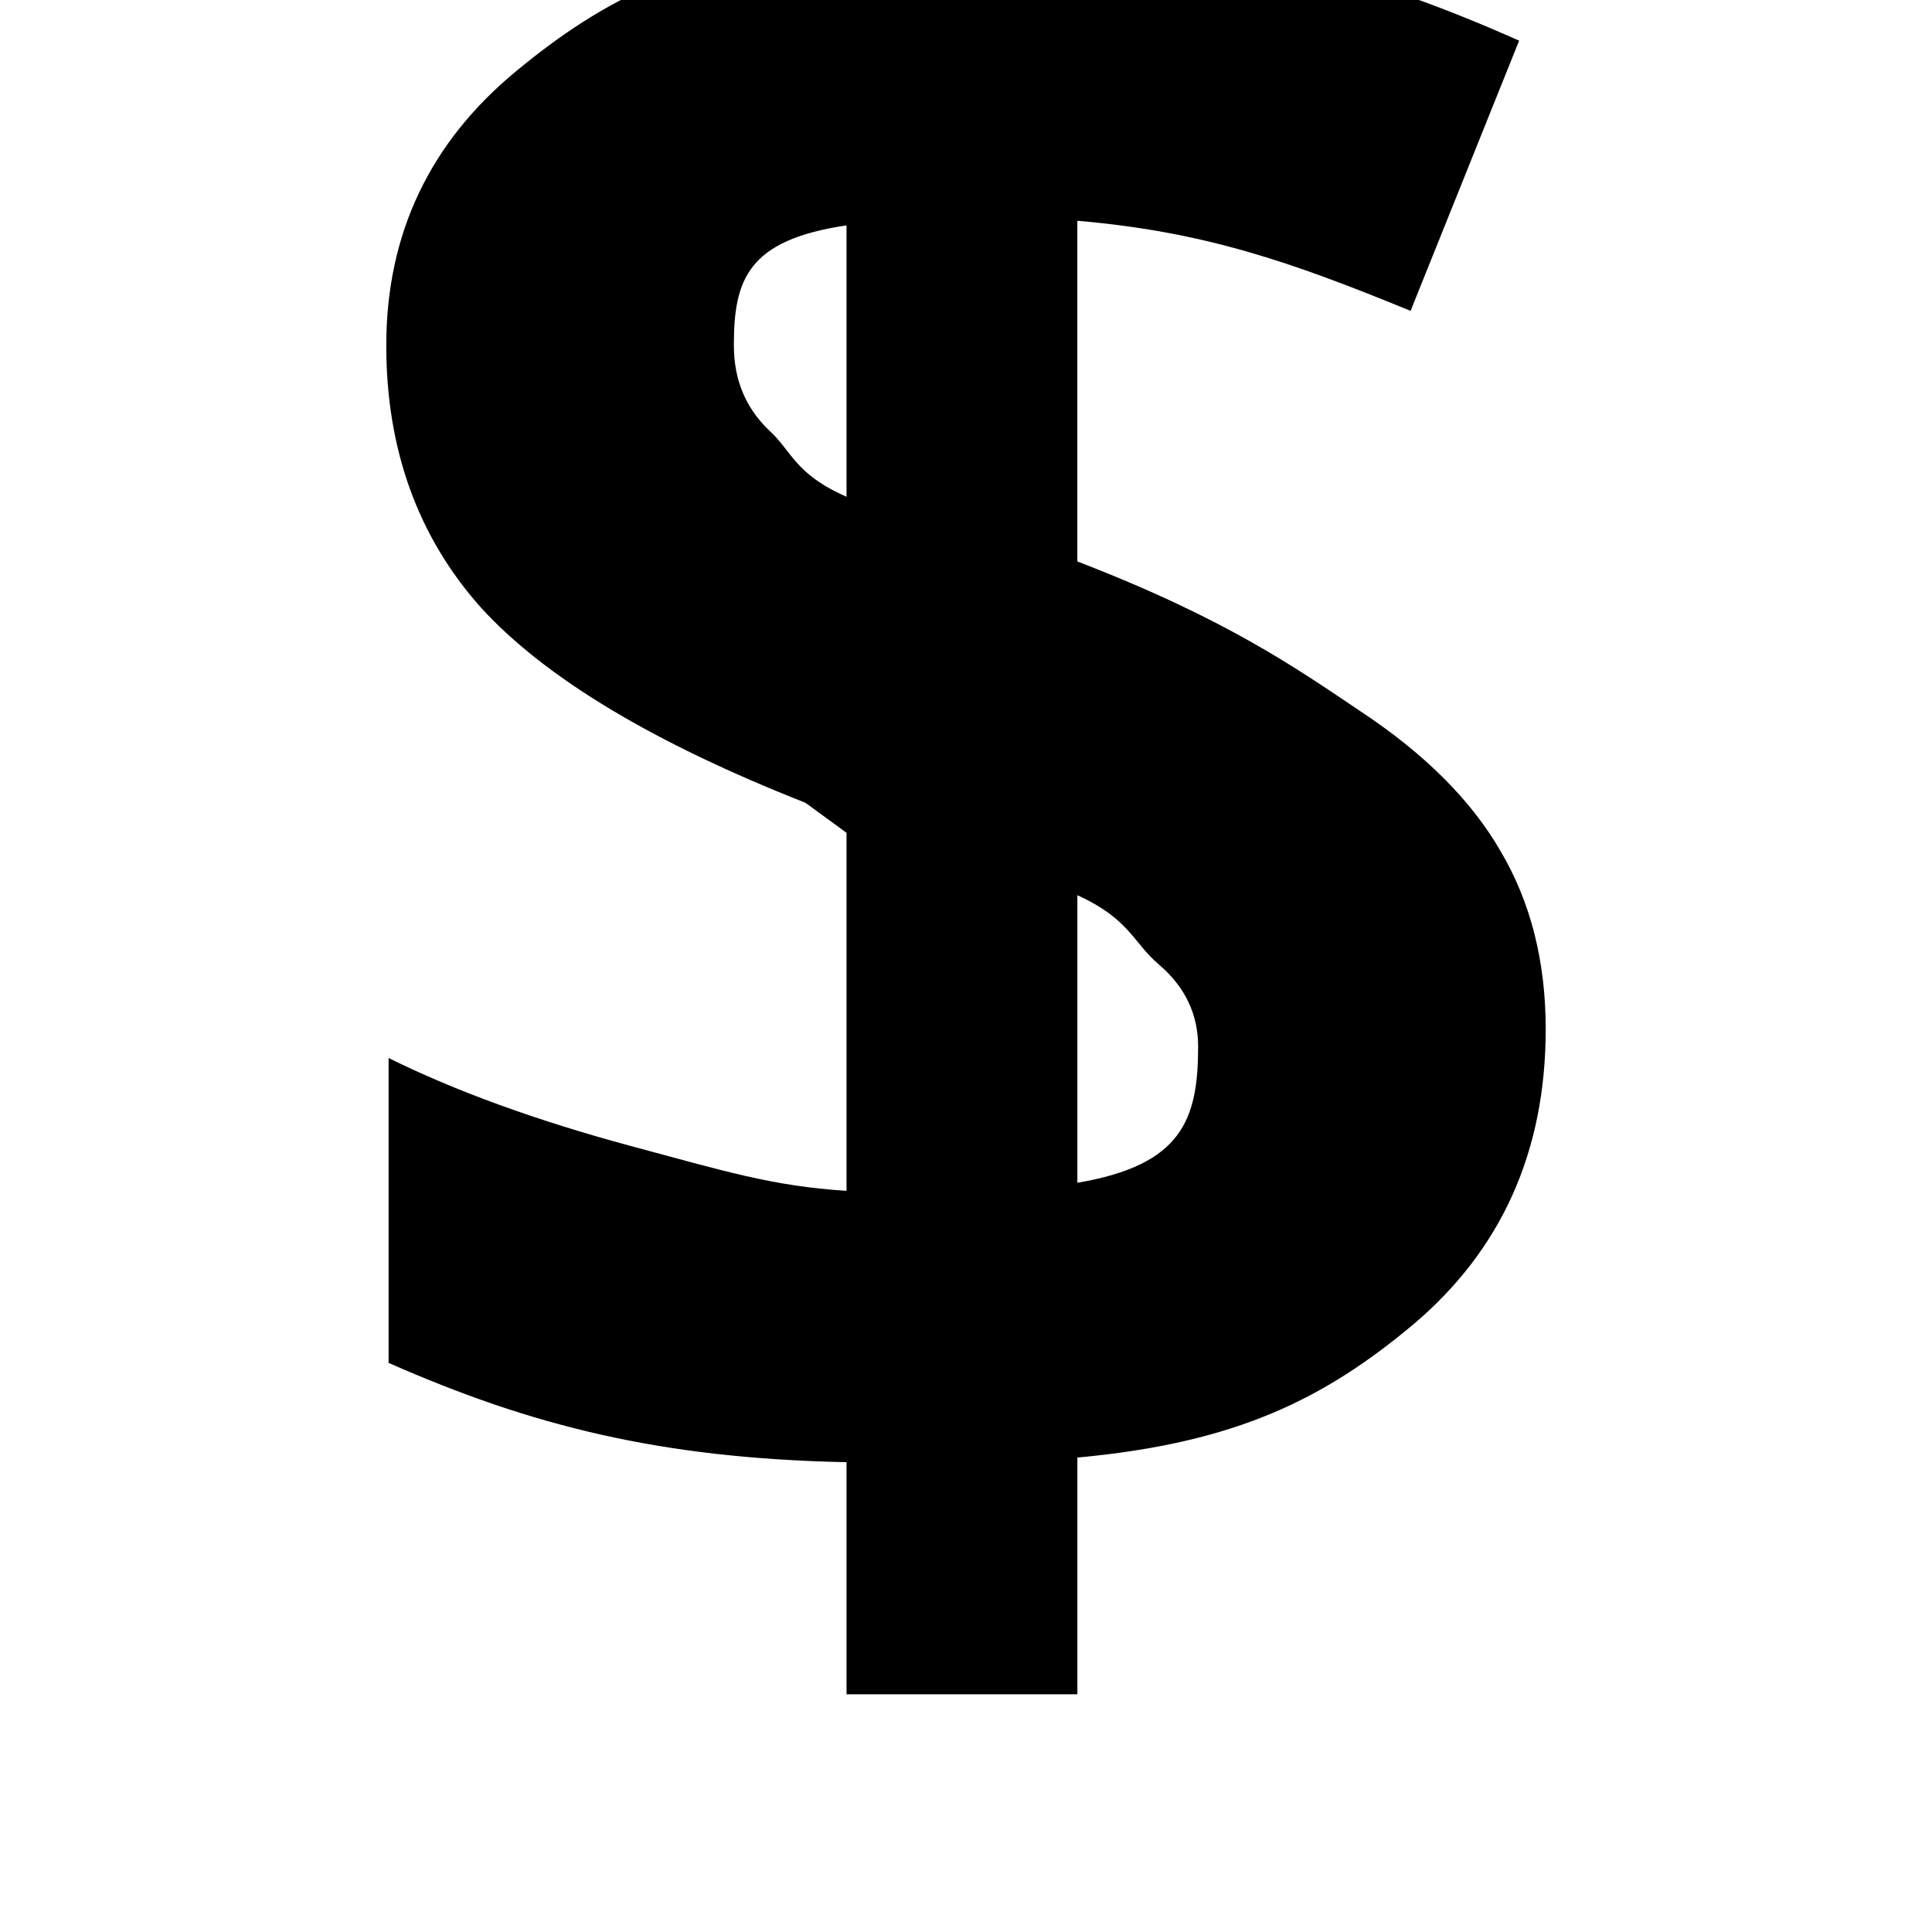
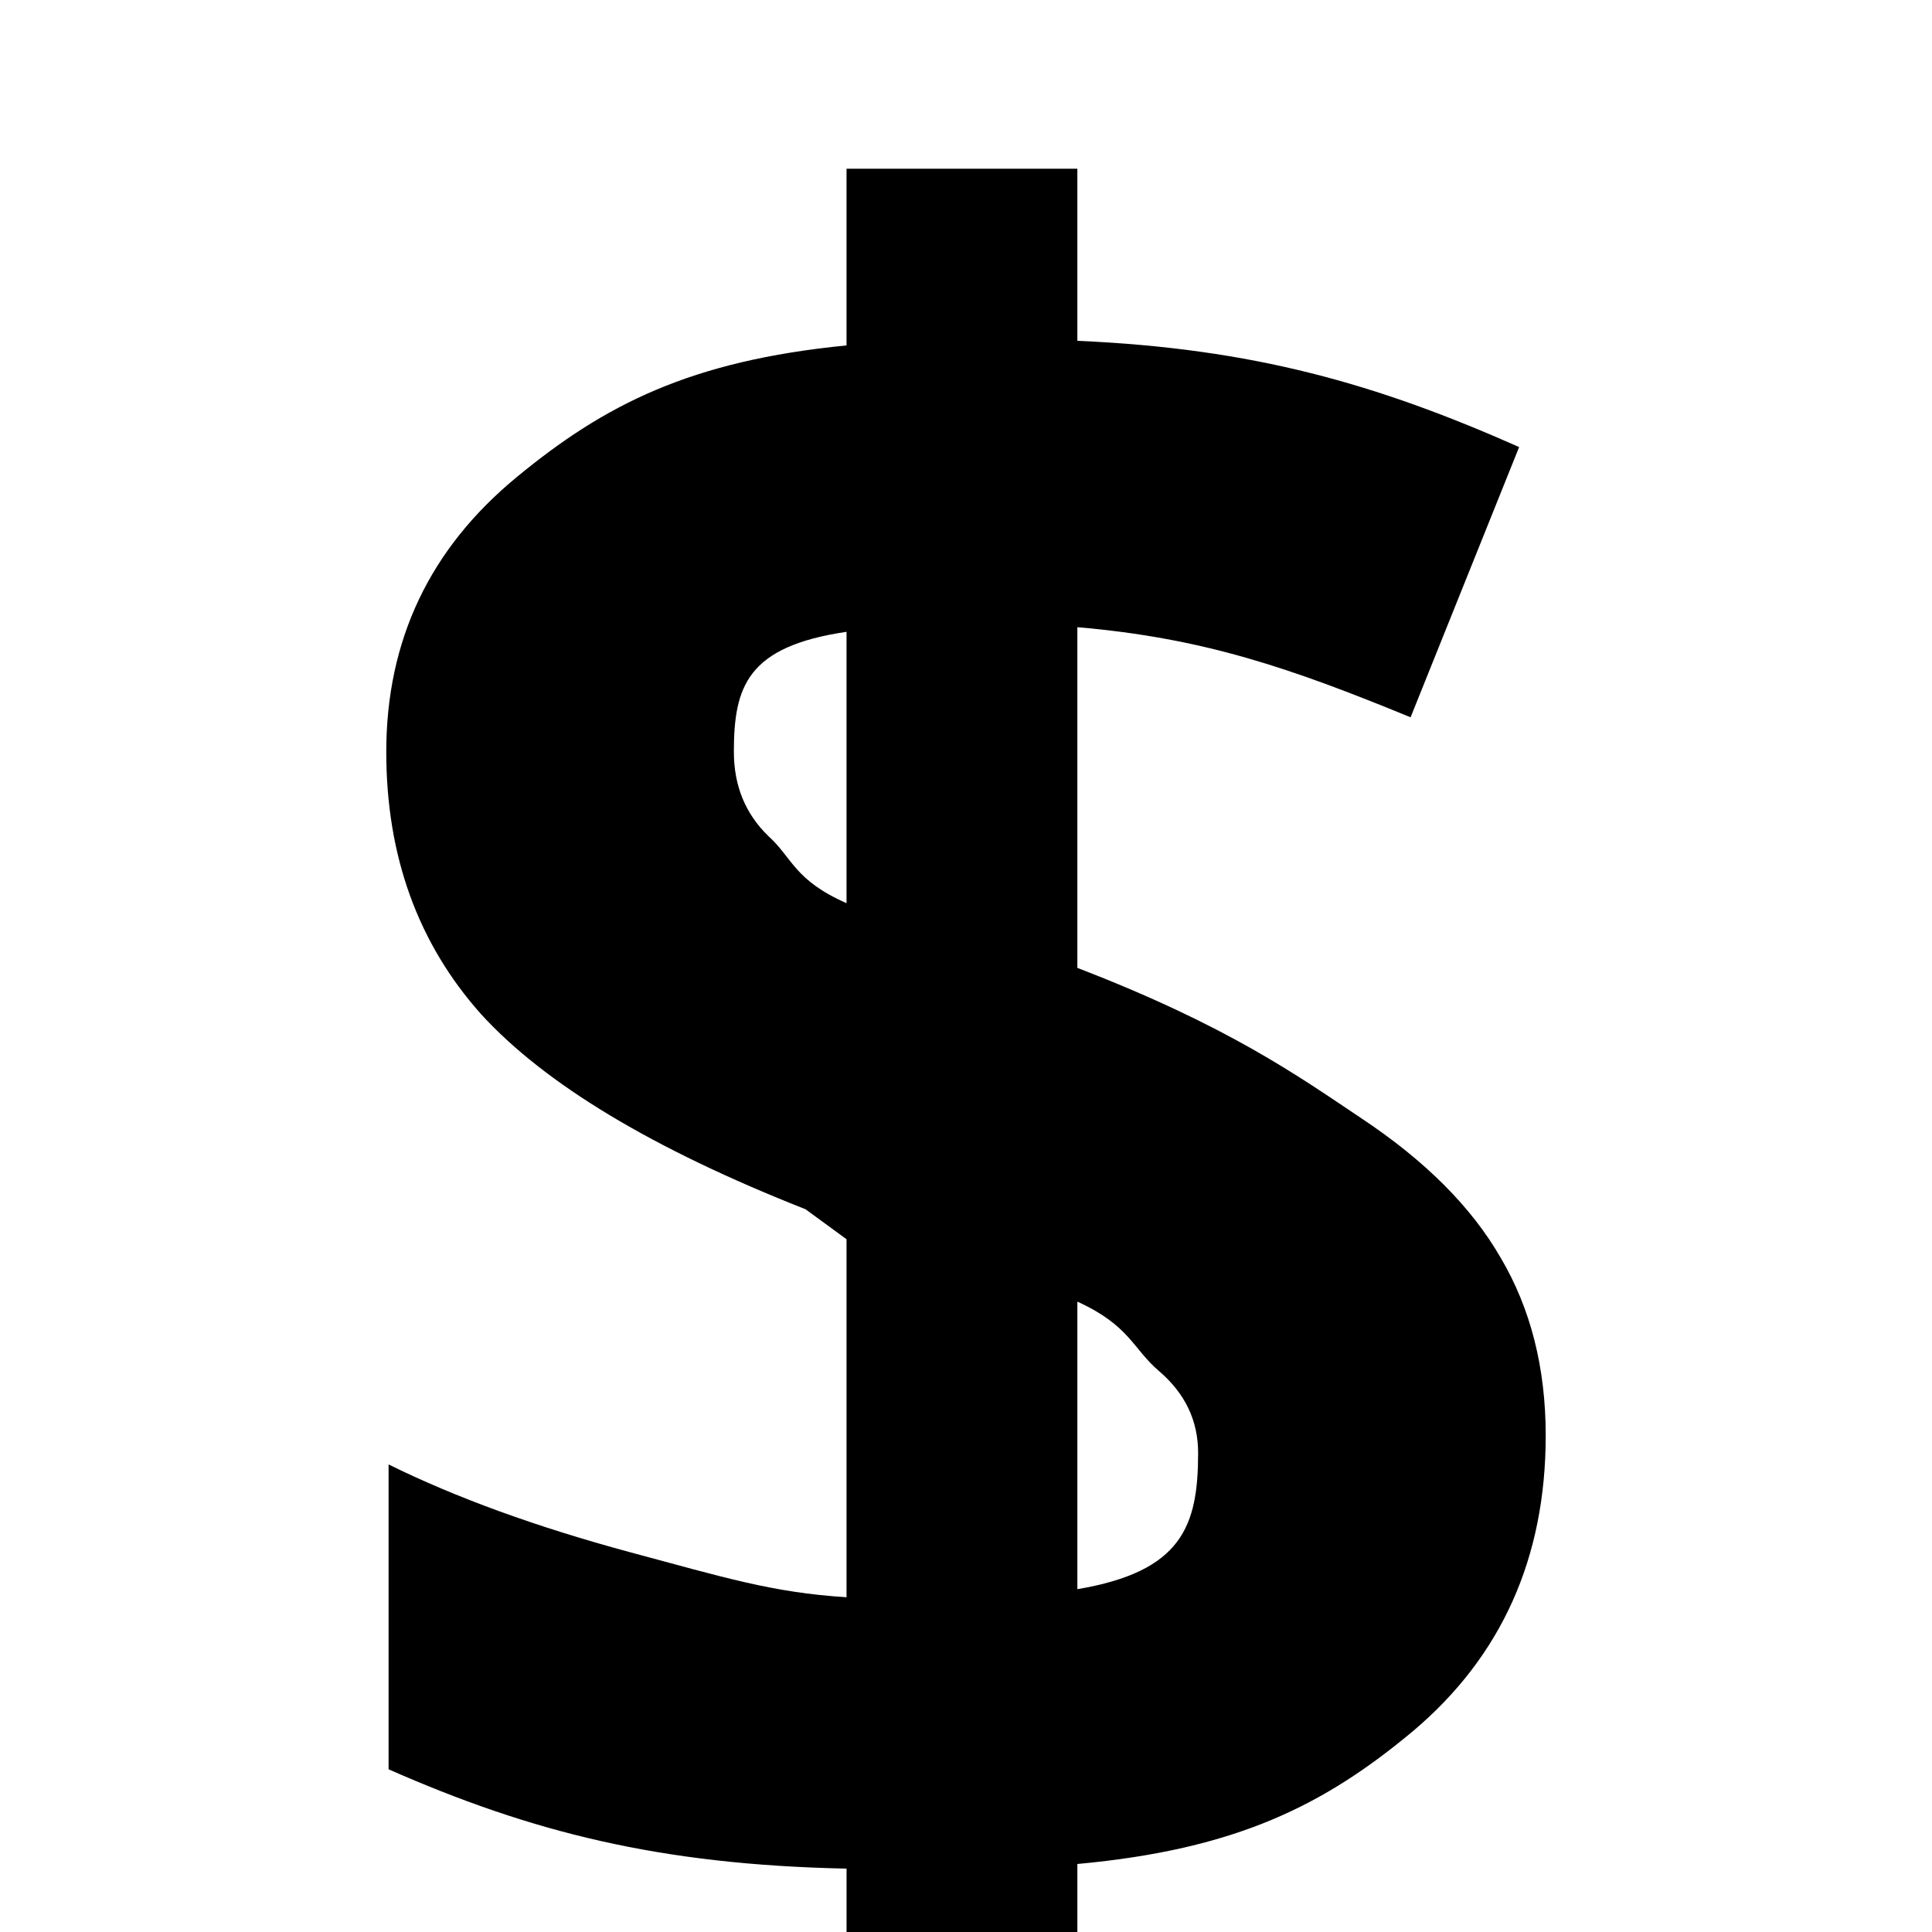
<svg xmlns="http://www.w3.org/2000/svg" id="svg2" height="1200" width="1200" version="1.1">
-   <g id="text2985" style="writing-mode:lr-tb;letter-spacing:0px;text-anchor:start;word-spacing:0px;text-align:start;" font-weight="bold" transform="matrix(11.27631,0,0,11.27631,10766.039,-4687.437)" line-height="125%" font-stretch="normal" font-size="40px" font-variant="normal" font-style="normal" font-family="Open Sans" fill="#000">
+   <g id="text2985" font-weight="bold" transform="matrix(11.27631,0,0,11.27631,10766.039,-4435)" font-family="Open Sans" fill="#000">
    <path id="path2998" d="m-869.608,472.375c-0,6.743-2.438,12.171-7.315,16.284-4.877,4.071-9.704,6.509-18.482,7.315v13.04h-12.714v-12.785c-10.347-0.212-17.422-2.035-25.225-5.47v-16.793c3.689,1.823,8.121,3.435,13.294,4.834,5.216,1.399,7.859,2.226,11.93,2.481v-19.719l-2.262-1.654c-8.396-3.308-14.354-6.891-17.874-10.75-3.477-3.901-5.216-8.714-5.216-14.439,0-6.149,2.396-11.195,7.188-15.139,4.834-3.986,9.556-6.403,18.164-7.251v-9.732h12.714v9.478c9.711,0.424,16.489,2.375,24.334,5.852l-5.979,14.885c-6.615-2.714-11.4-4.368-18.355-4.962v18.765c8.269,3.181,12.142,5.937,15.62,8.269,3.52,2.332,6.085,4.898,7.697,7.697,1.654,2.799,2.481,6.064,2.481,9.796m-19.146,0.954c-0-1.781-0.721-3.286-2.163-4.516-1.442-1.23-1.605-2.502-4.488-3.817v15.839c5.767-0.975,6.651-3.477,6.651-7.506m-25.571-38.611c-0,1.866,0.636,3.414,1.908,4.643,1.315,1.187,1.414,2.417,4.297,3.689v-14.948c-5.47,0.806-6.206,3.011-6.206,6.615" />
  </g>
</svg>
